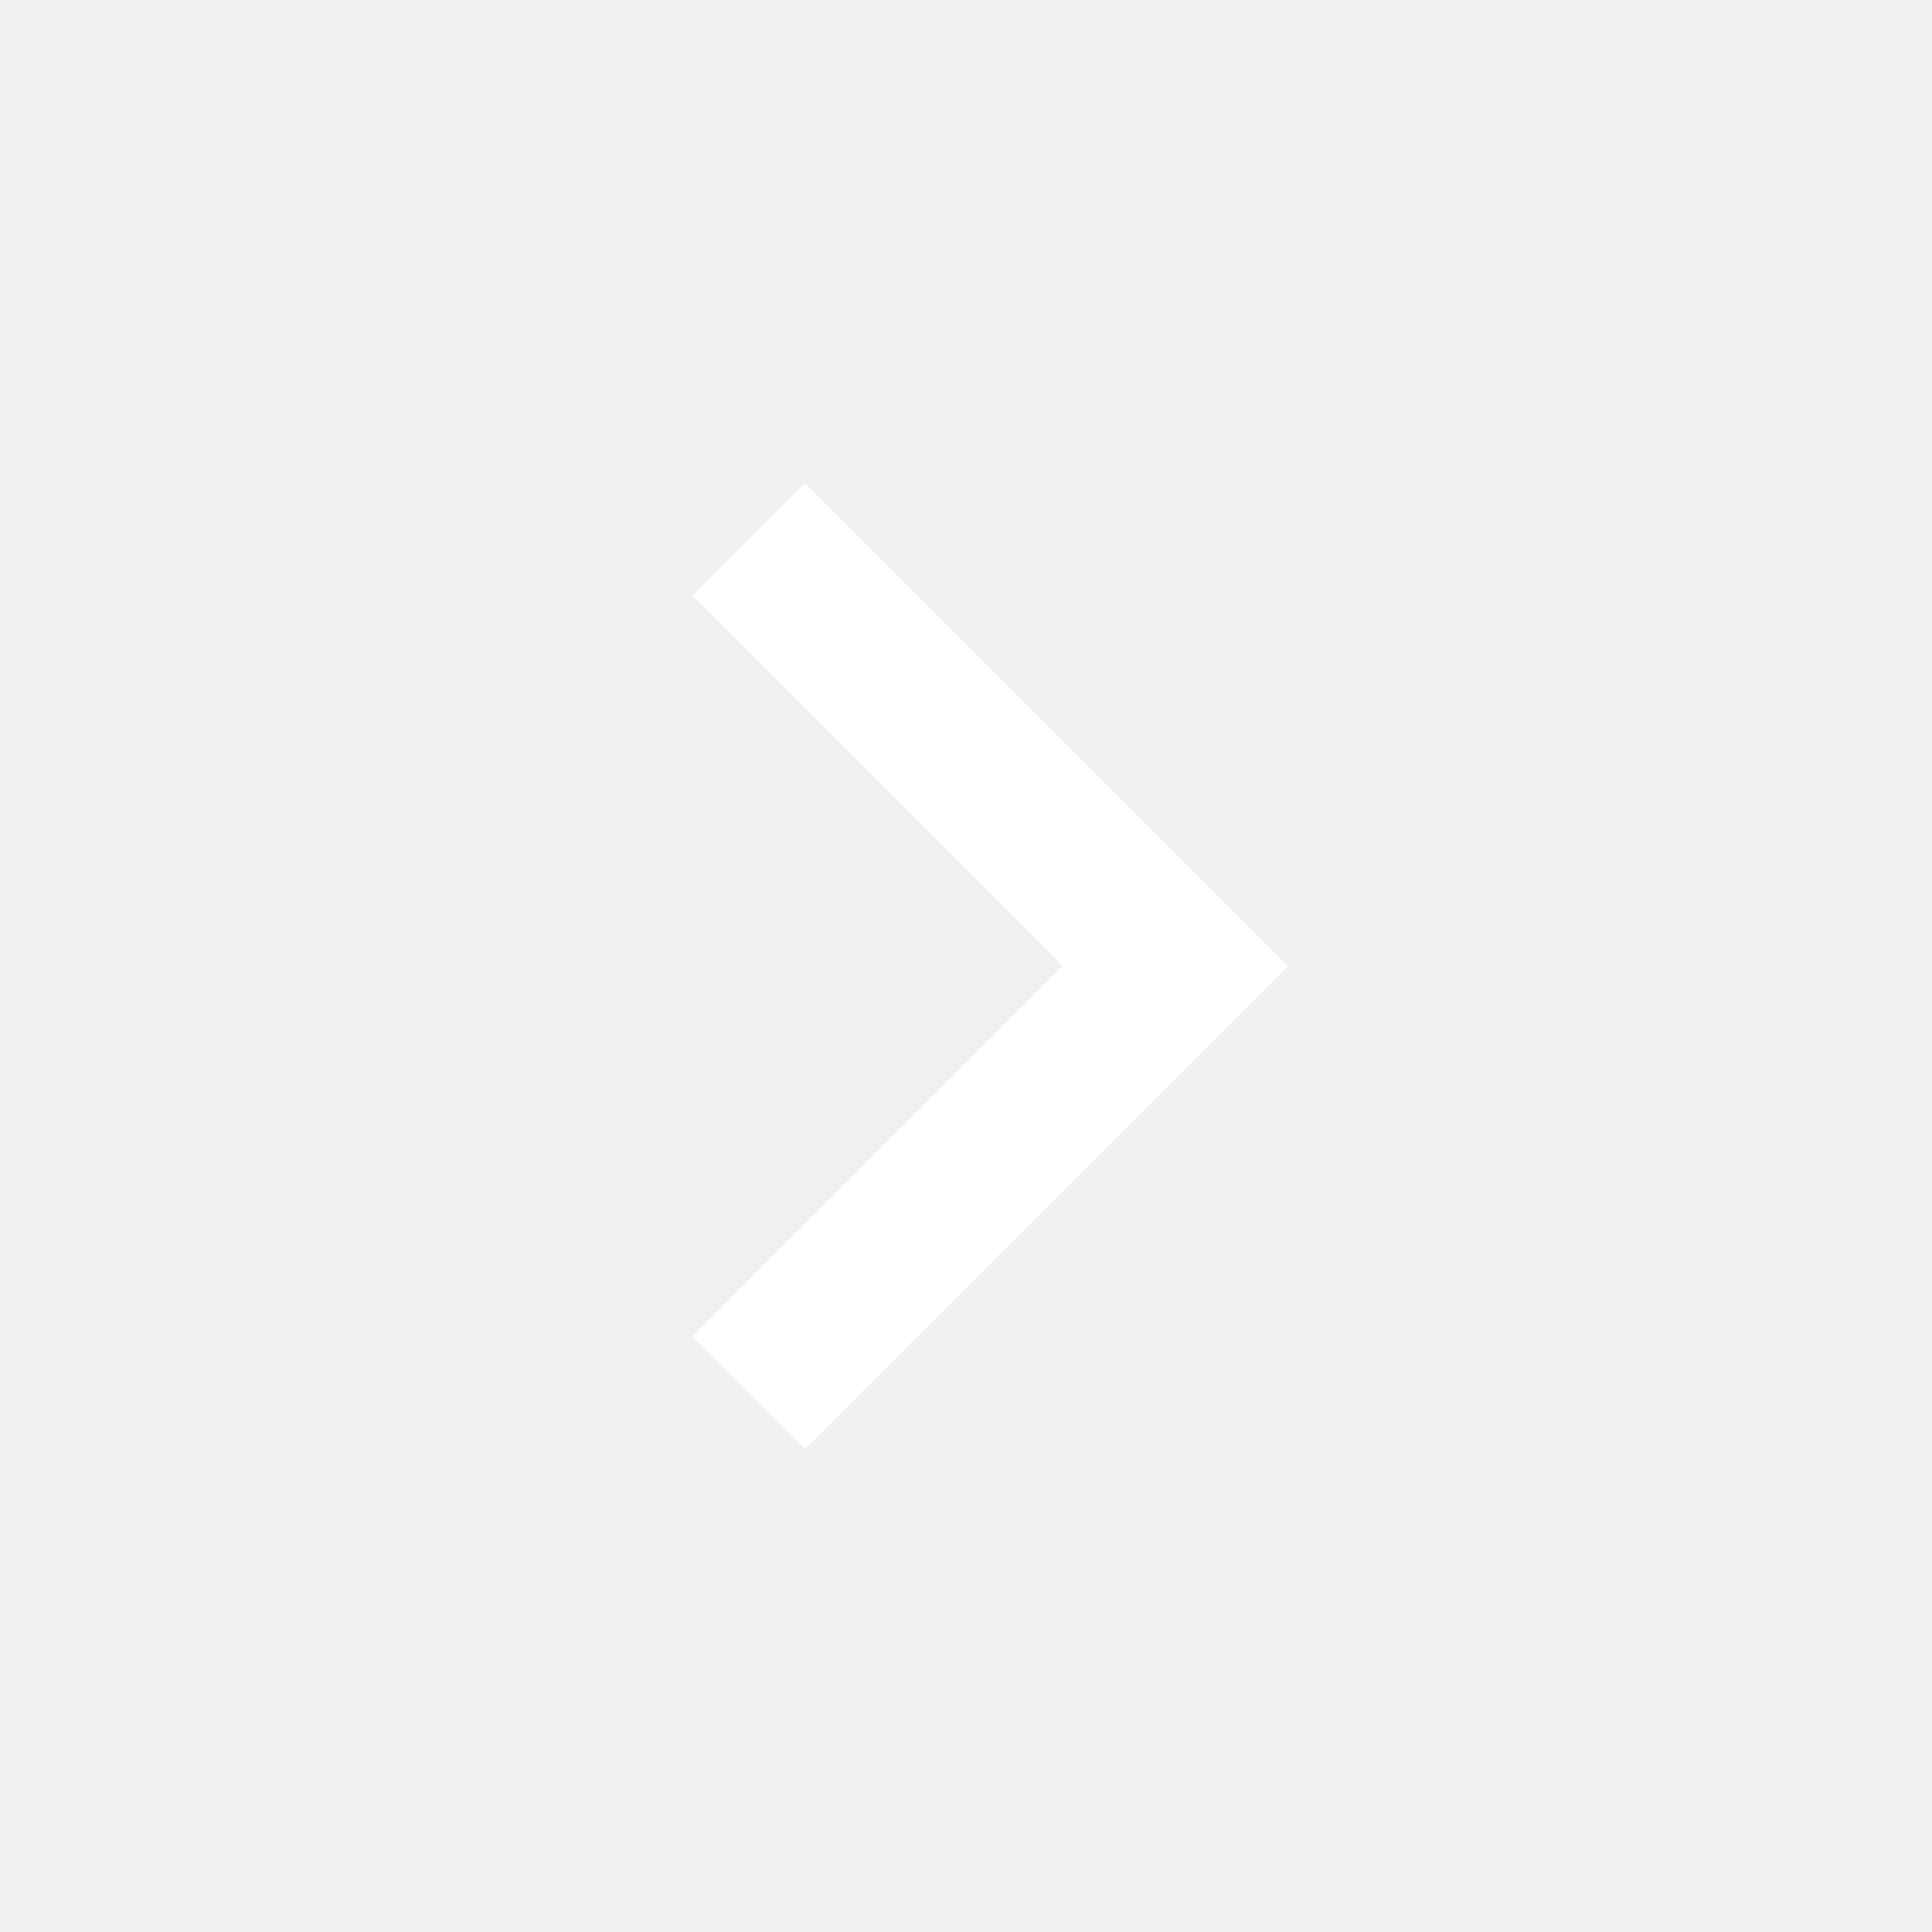
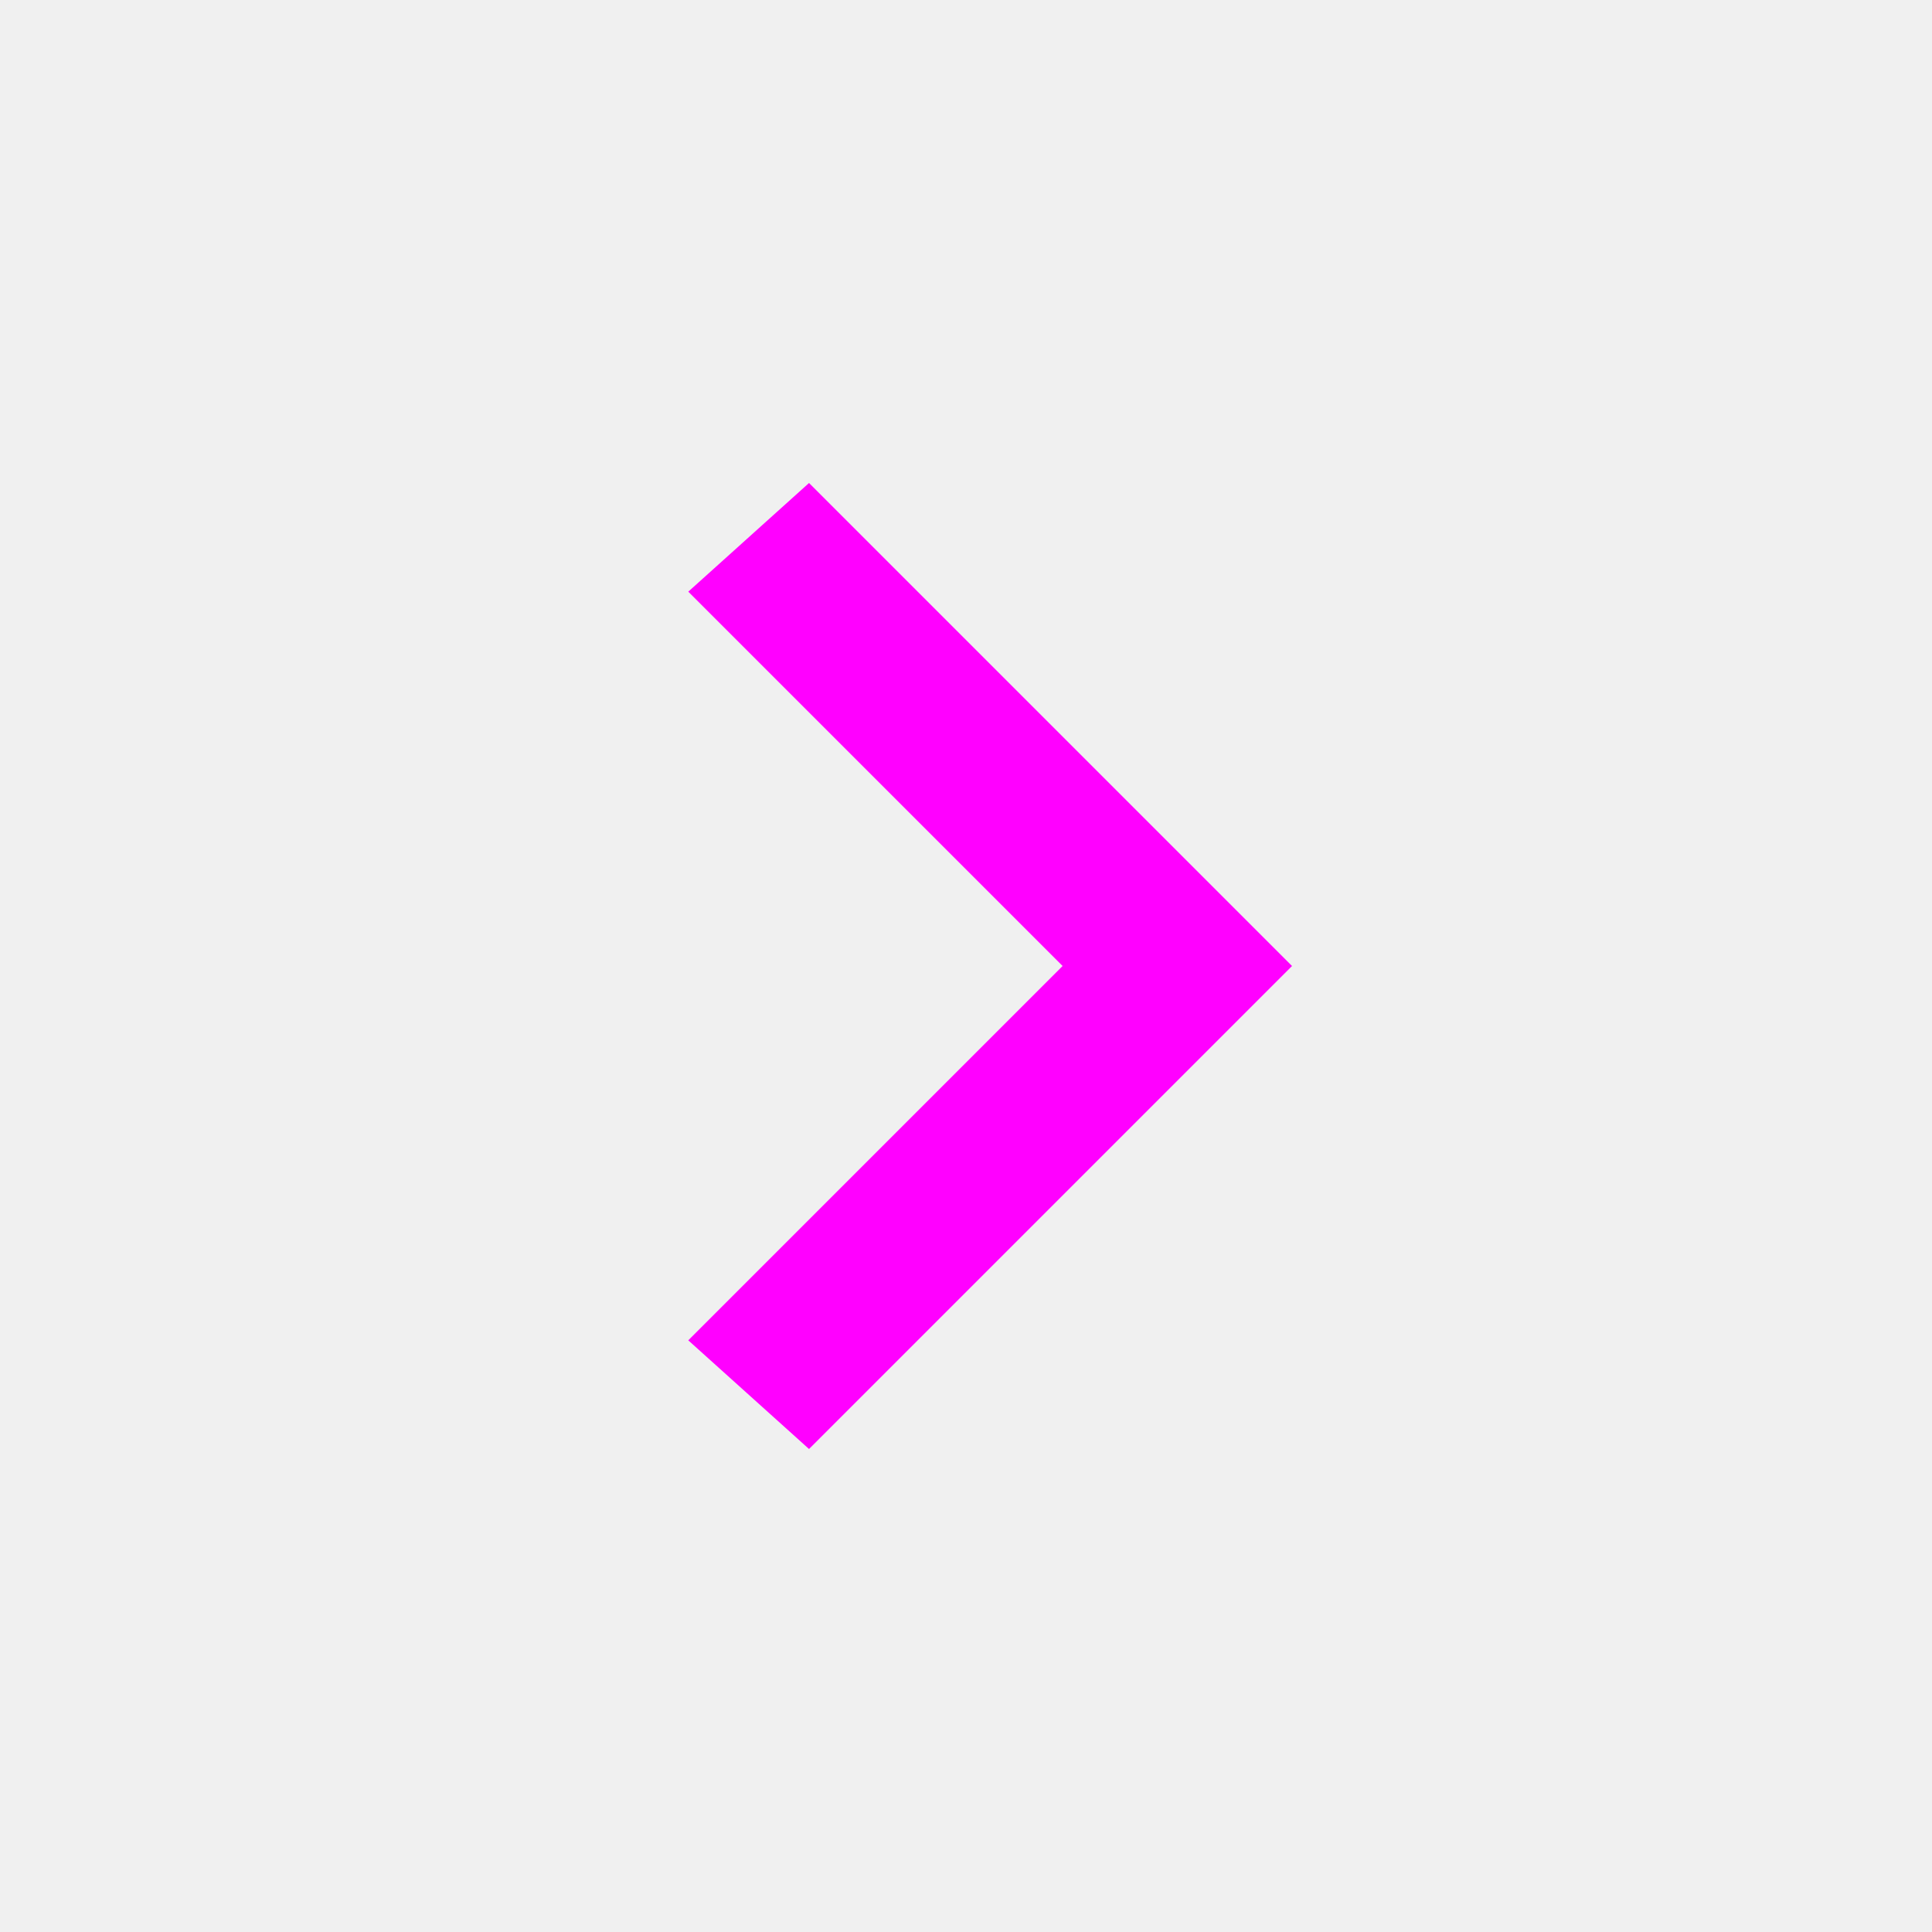
- <svg xmlns="http://www.w3.org/2000/svg" version="1.1" id="Calque_1" x="0px" y="0px" viewBox="0 0 48 48" enable-background="new 0 0 48 48" xml:space="preserve">
-   <path fill="#FFFFFF" d="M20,12l-2.8,2.8l9.2,9.2l-9.2,9.2L20,36l12-12L20,12z" />
+ <svg xmlns="http://www.w3.org/2000/svg" version="1.1" id="Calque_1" x="0px" y="0px" viewBox="0 0 16 16" enable-background="new 0 0 16 16" xml:space="preserve">
+   <path fill="#FF00FF" d="M6.7,4L5.7,4.9L8.8,8l-3.1,3.1L6.7,12l4-4L6.7,4z" />
</svg>
